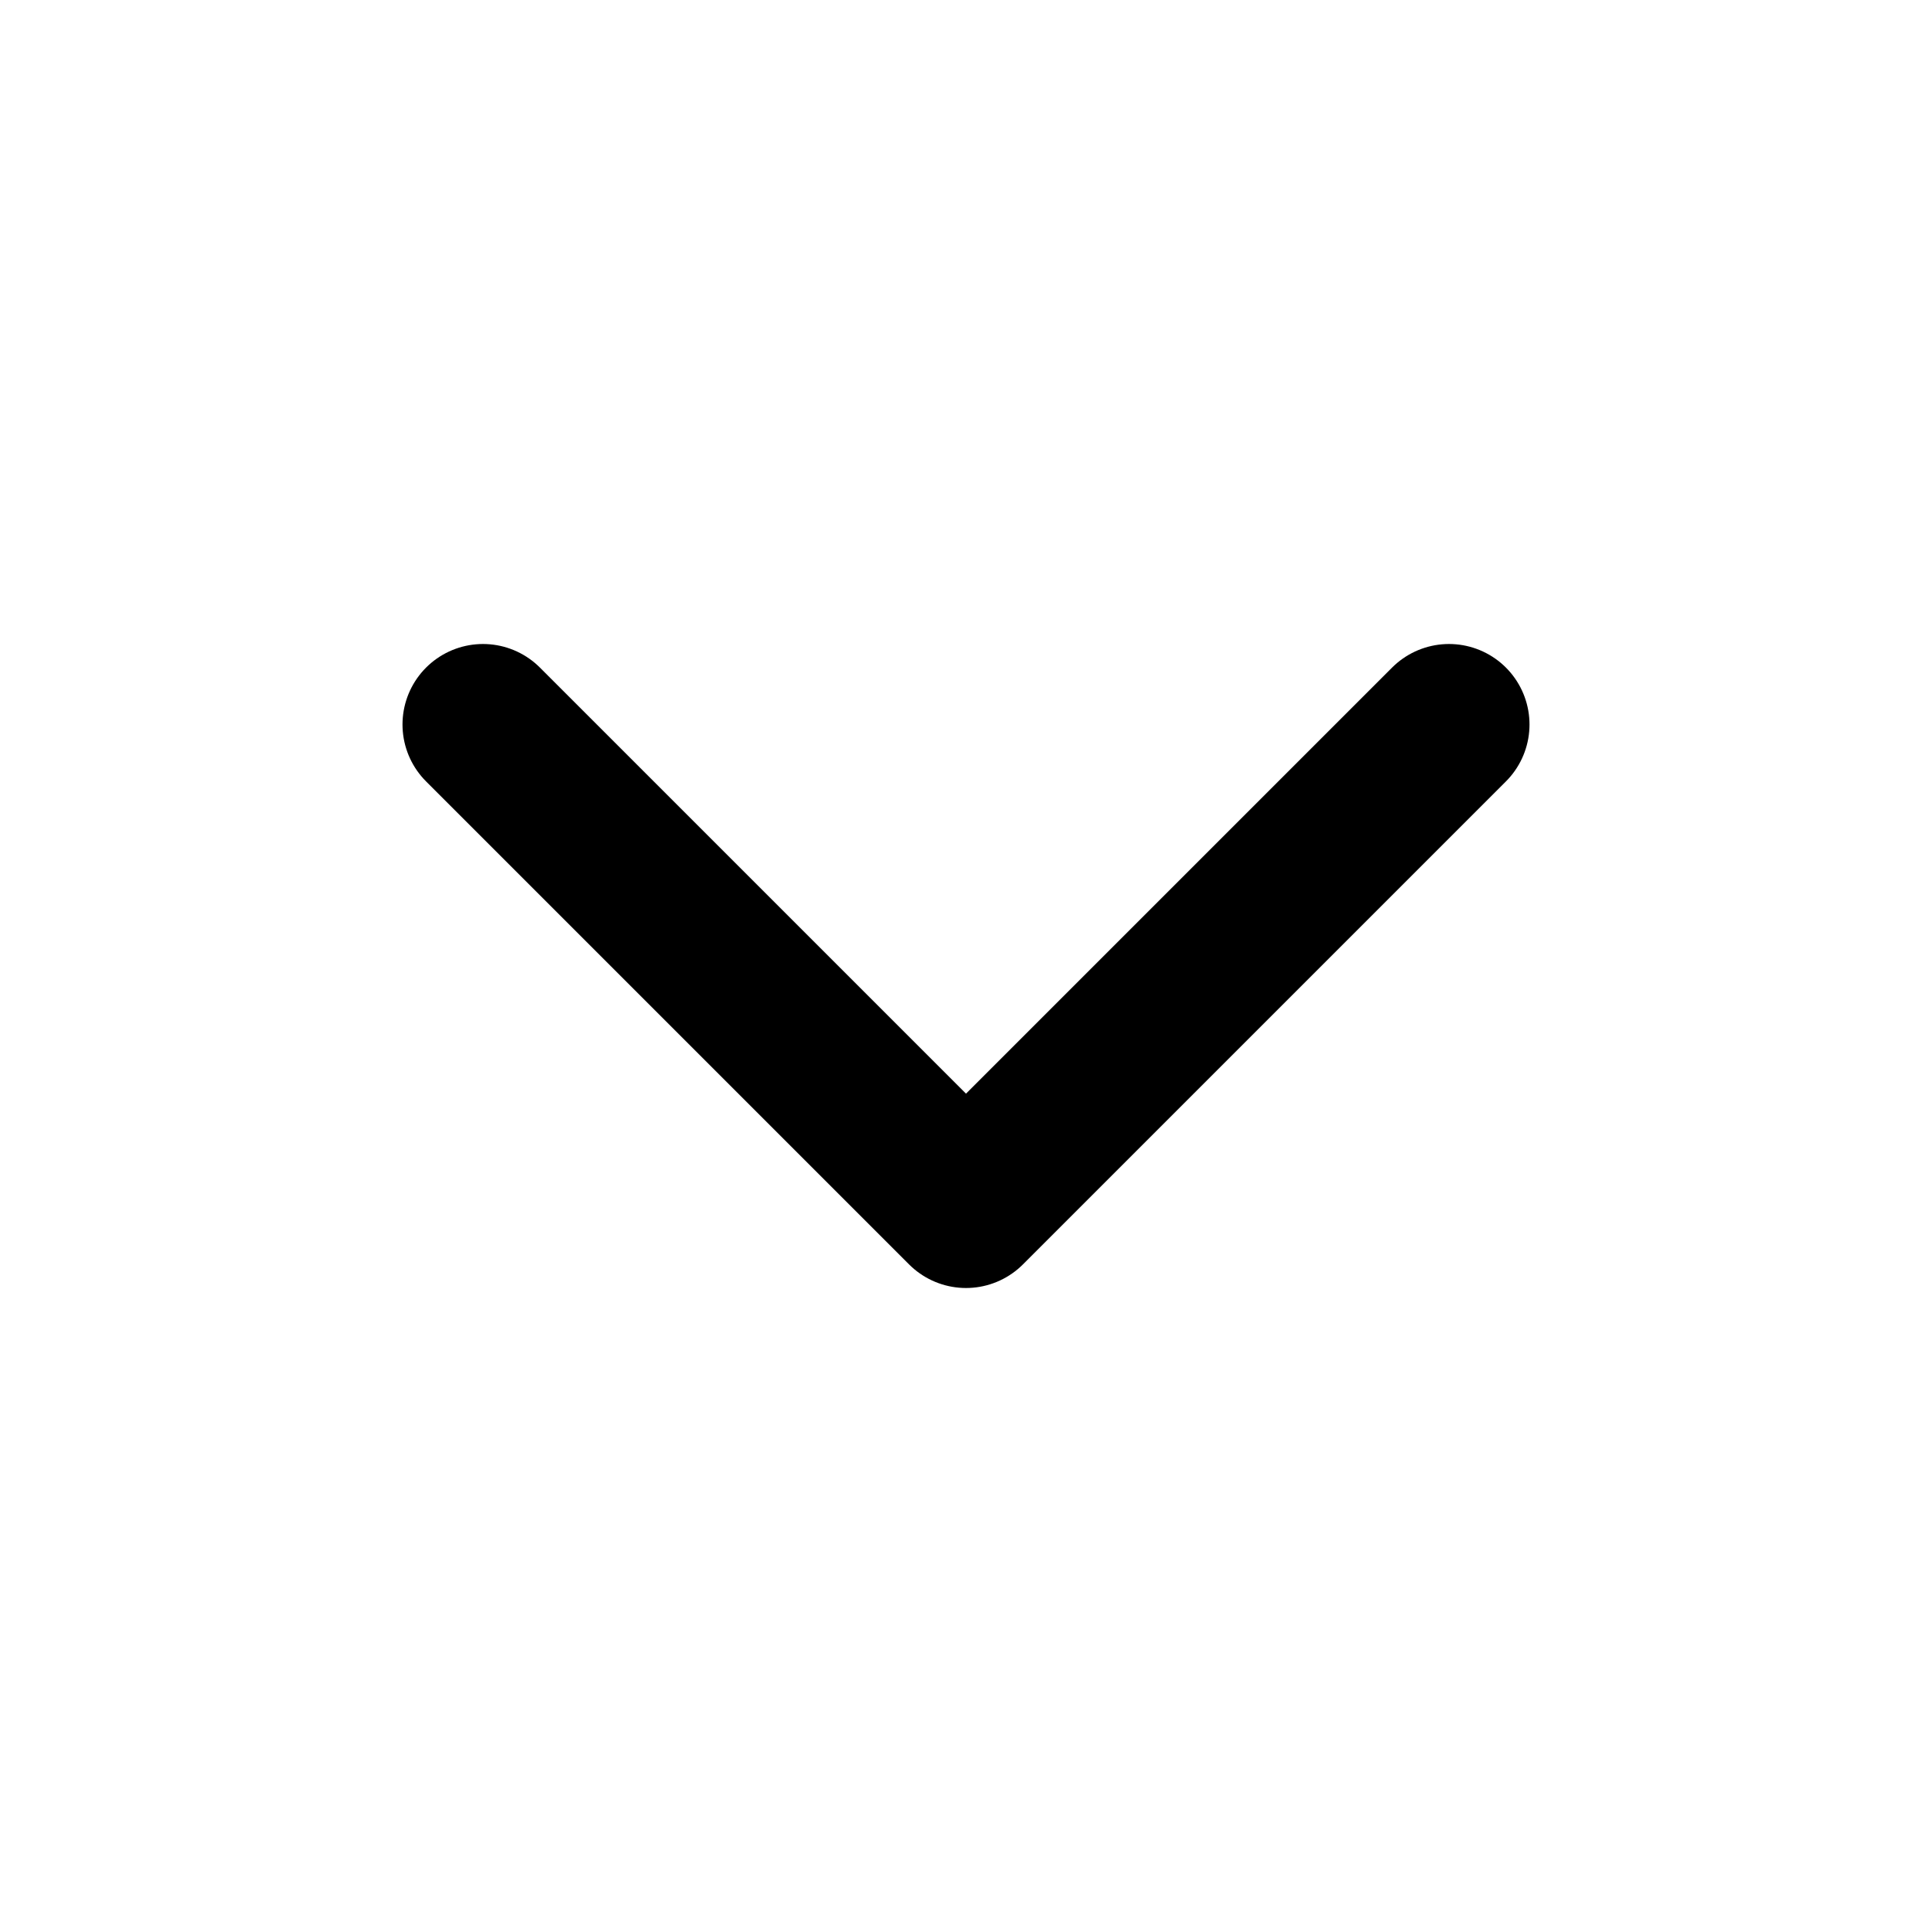
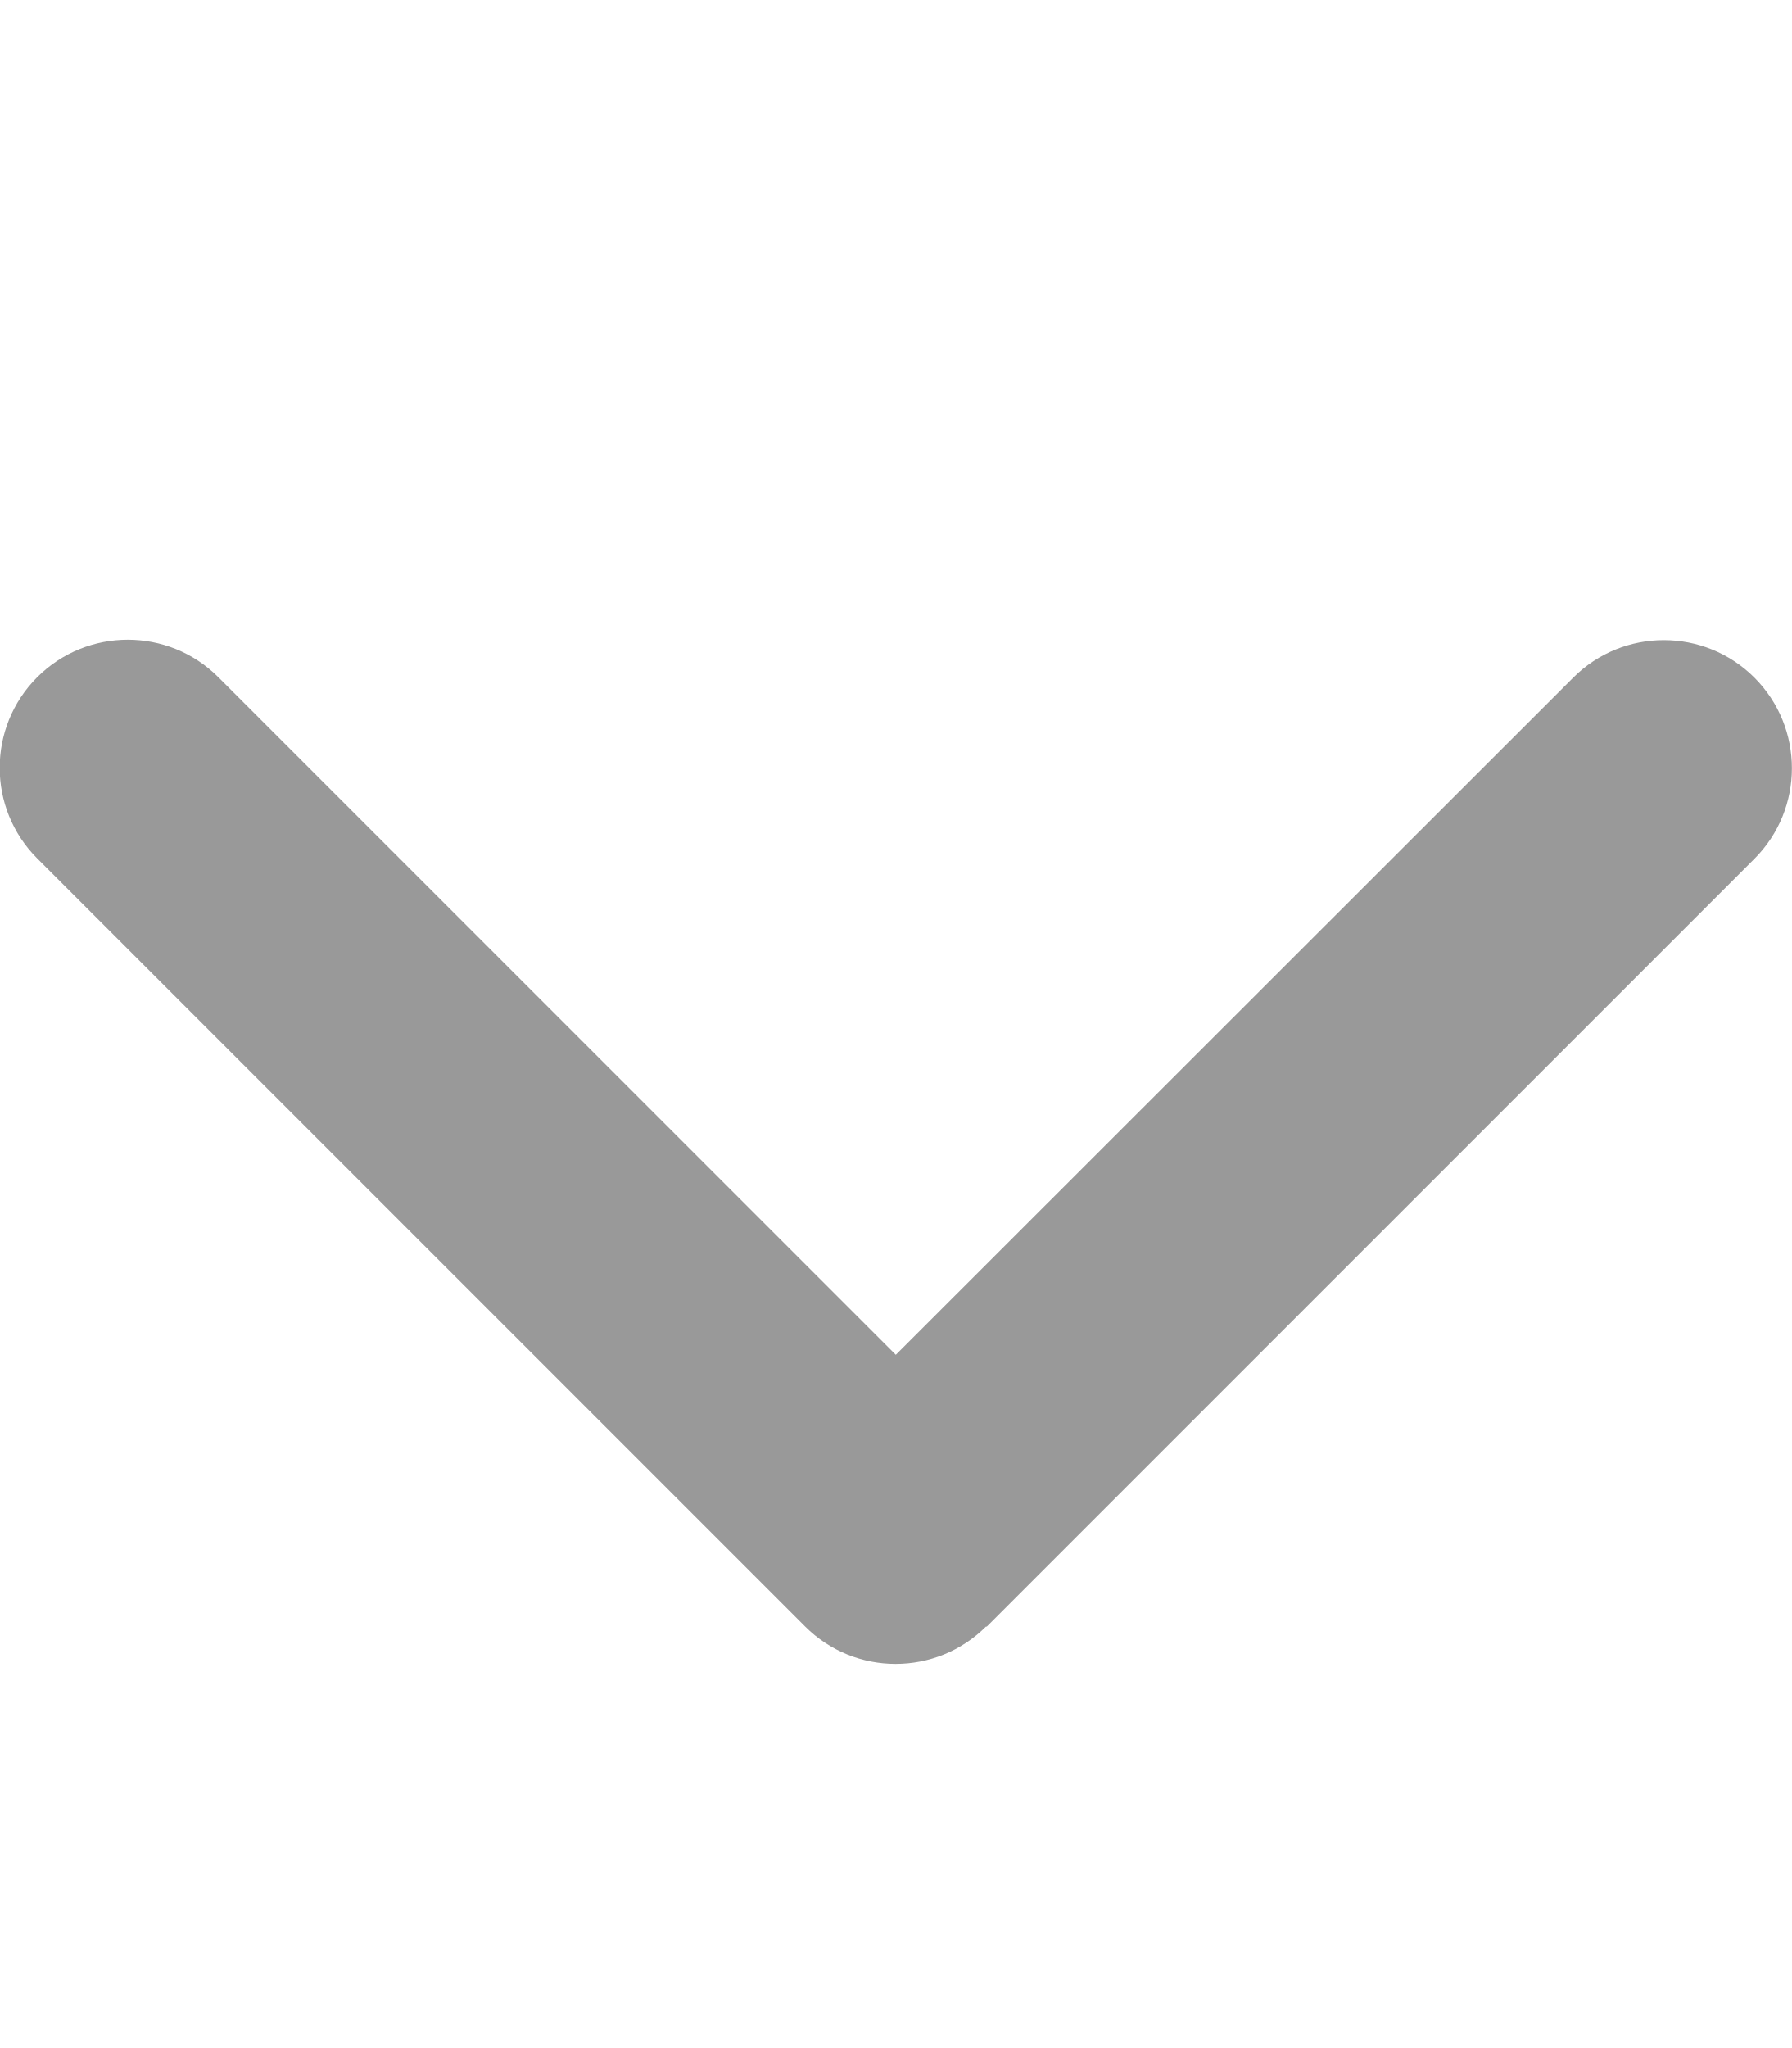
- <svg xmlns="http://www.w3.org/2000/svg" width="50px" height="50px" viewBox="0 0 24 24" fill="none">
-   <path d="M6 9L12 15L18 9" stroke="#000000" stroke-width="2" stroke-linecap="round" stroke-linejoin="round" />
+ <svg xmlns="http://www.w3.org/2000/svg" viewBox="0 0 448 512">
+   <path opacity=".4" fill="currentColor" d="M246.6 406.6c-12.5 12.5-32.8 12.5-45.3 0l-192-192c-12.5-12.5-12.5-32.8 0-45.3s32.8-12.5 45.3 0L224 338.7 393.4 169.4c12.5-12.5 32.8-12.5 45.3 0s12.5 32.8 0 45.3l-192 192z" />
+   <path fill="currentColor" d="" />
</svg>
